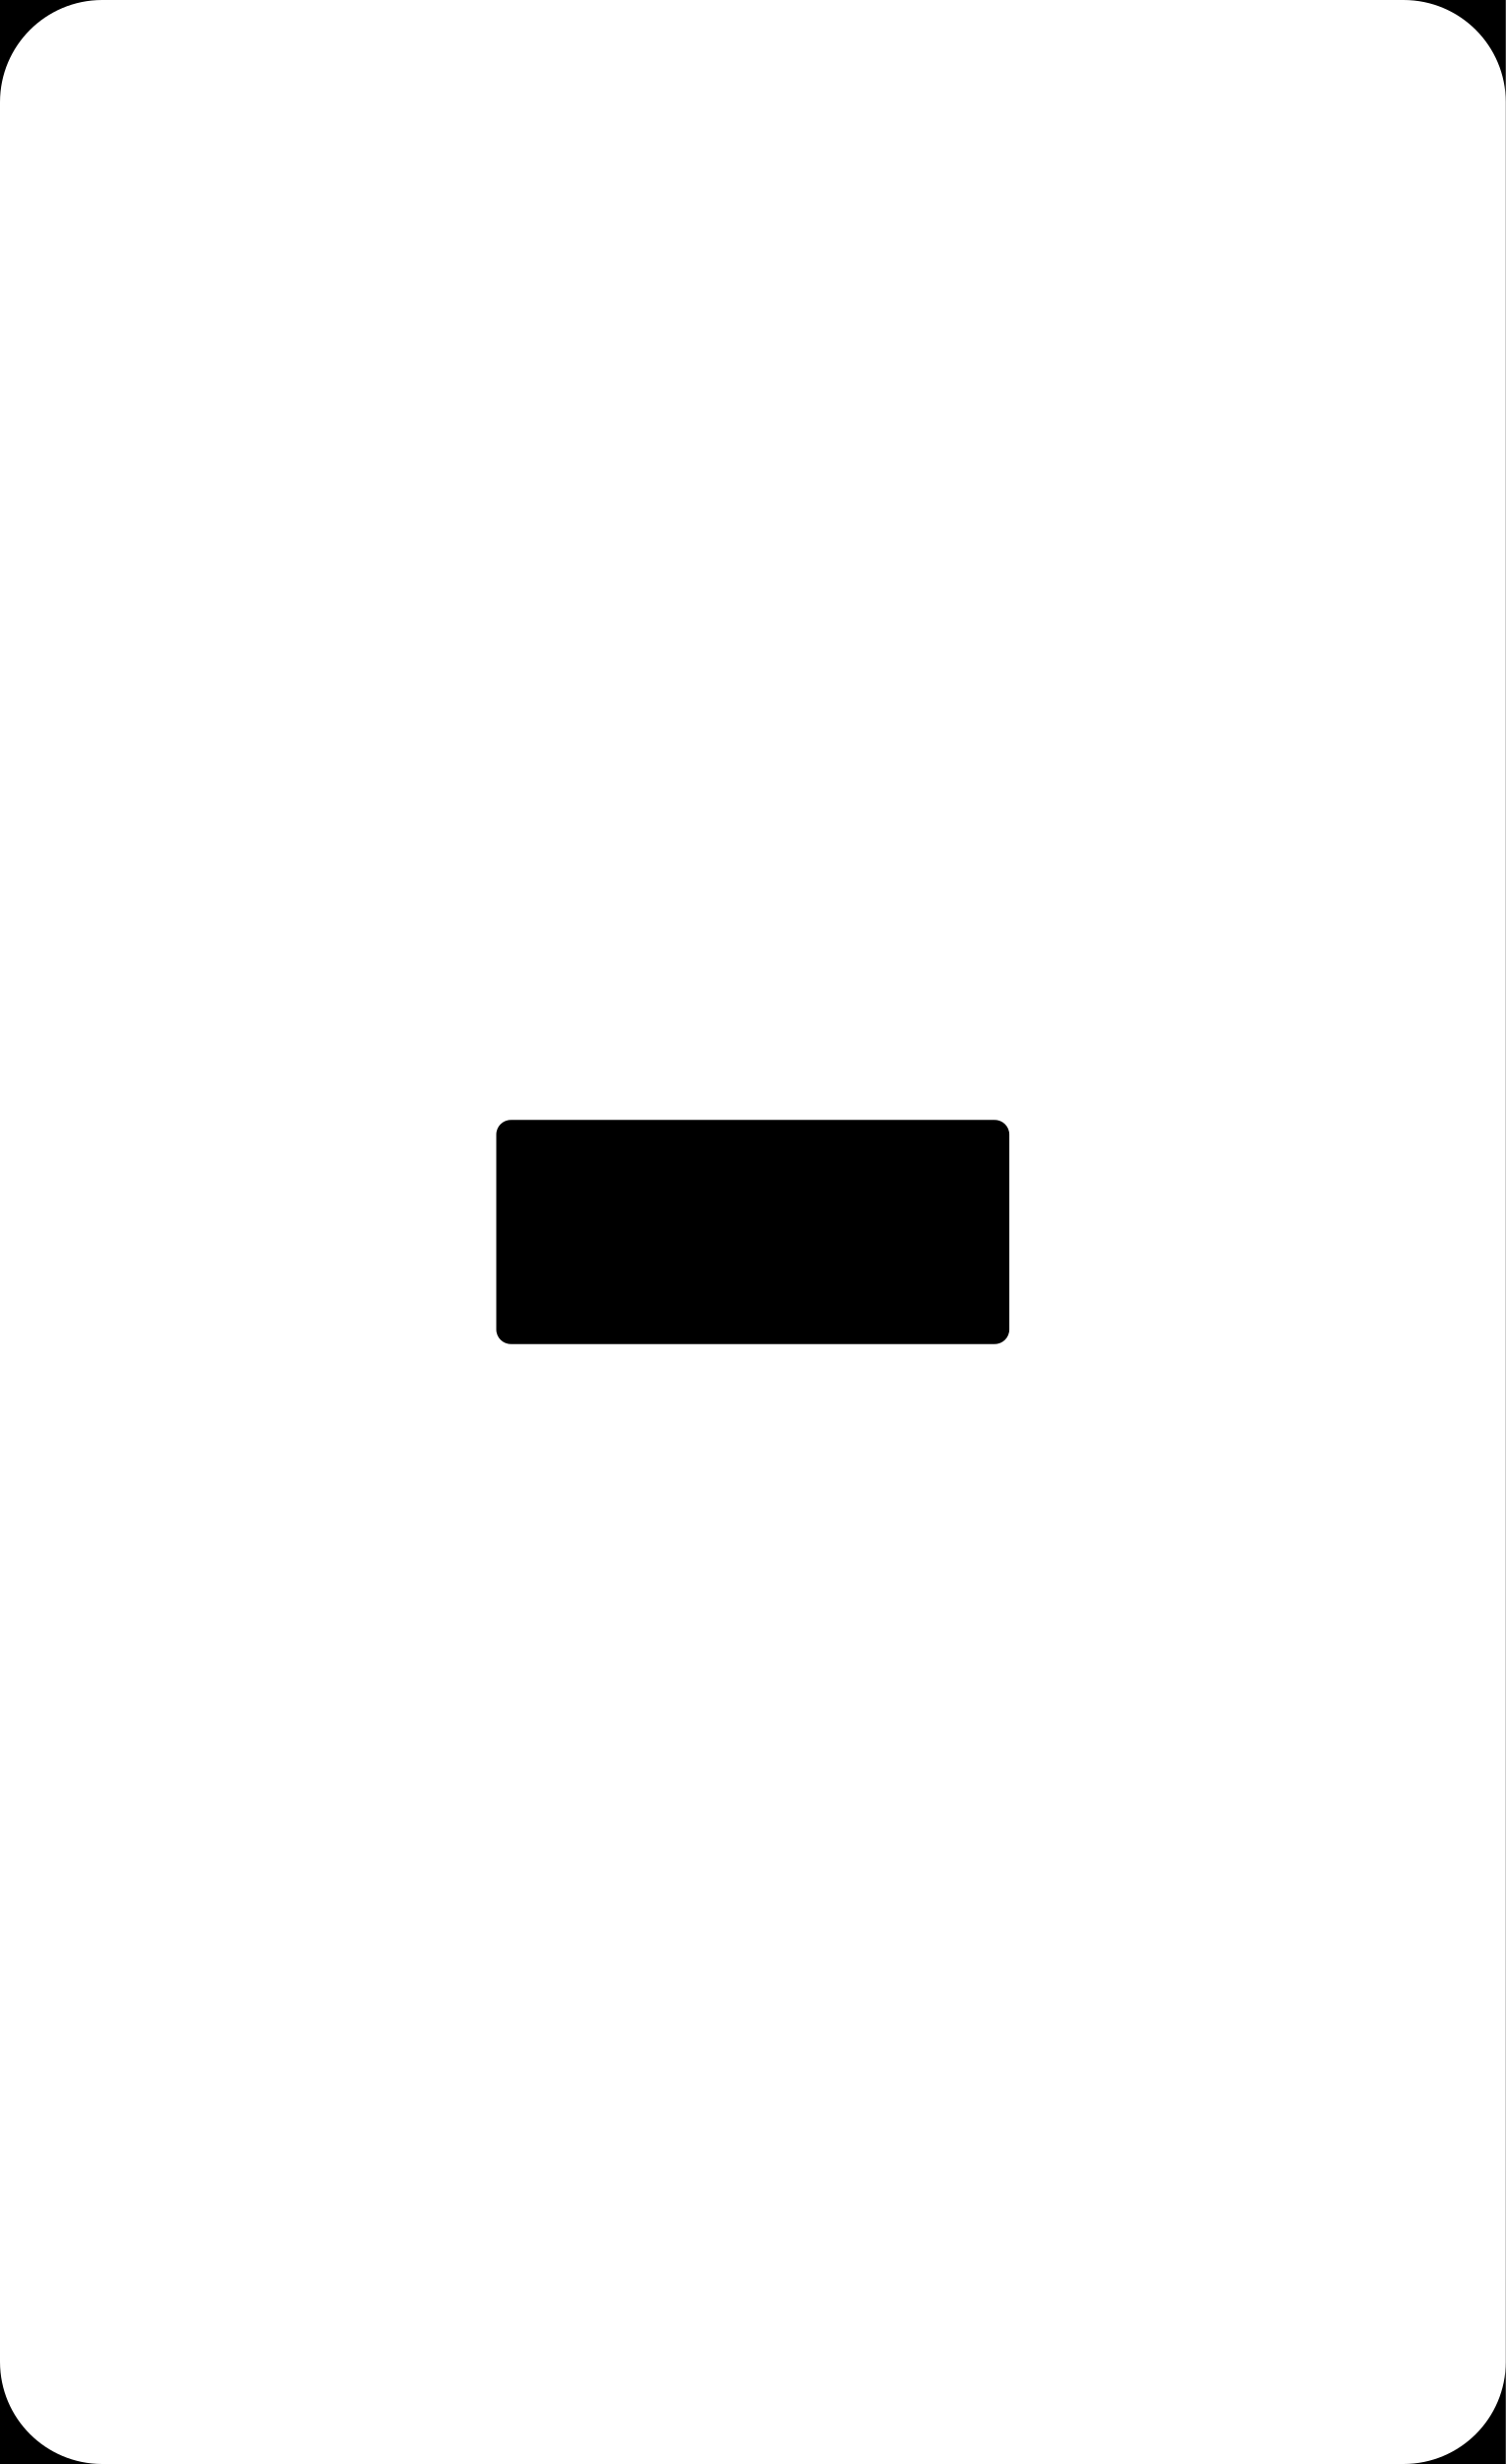
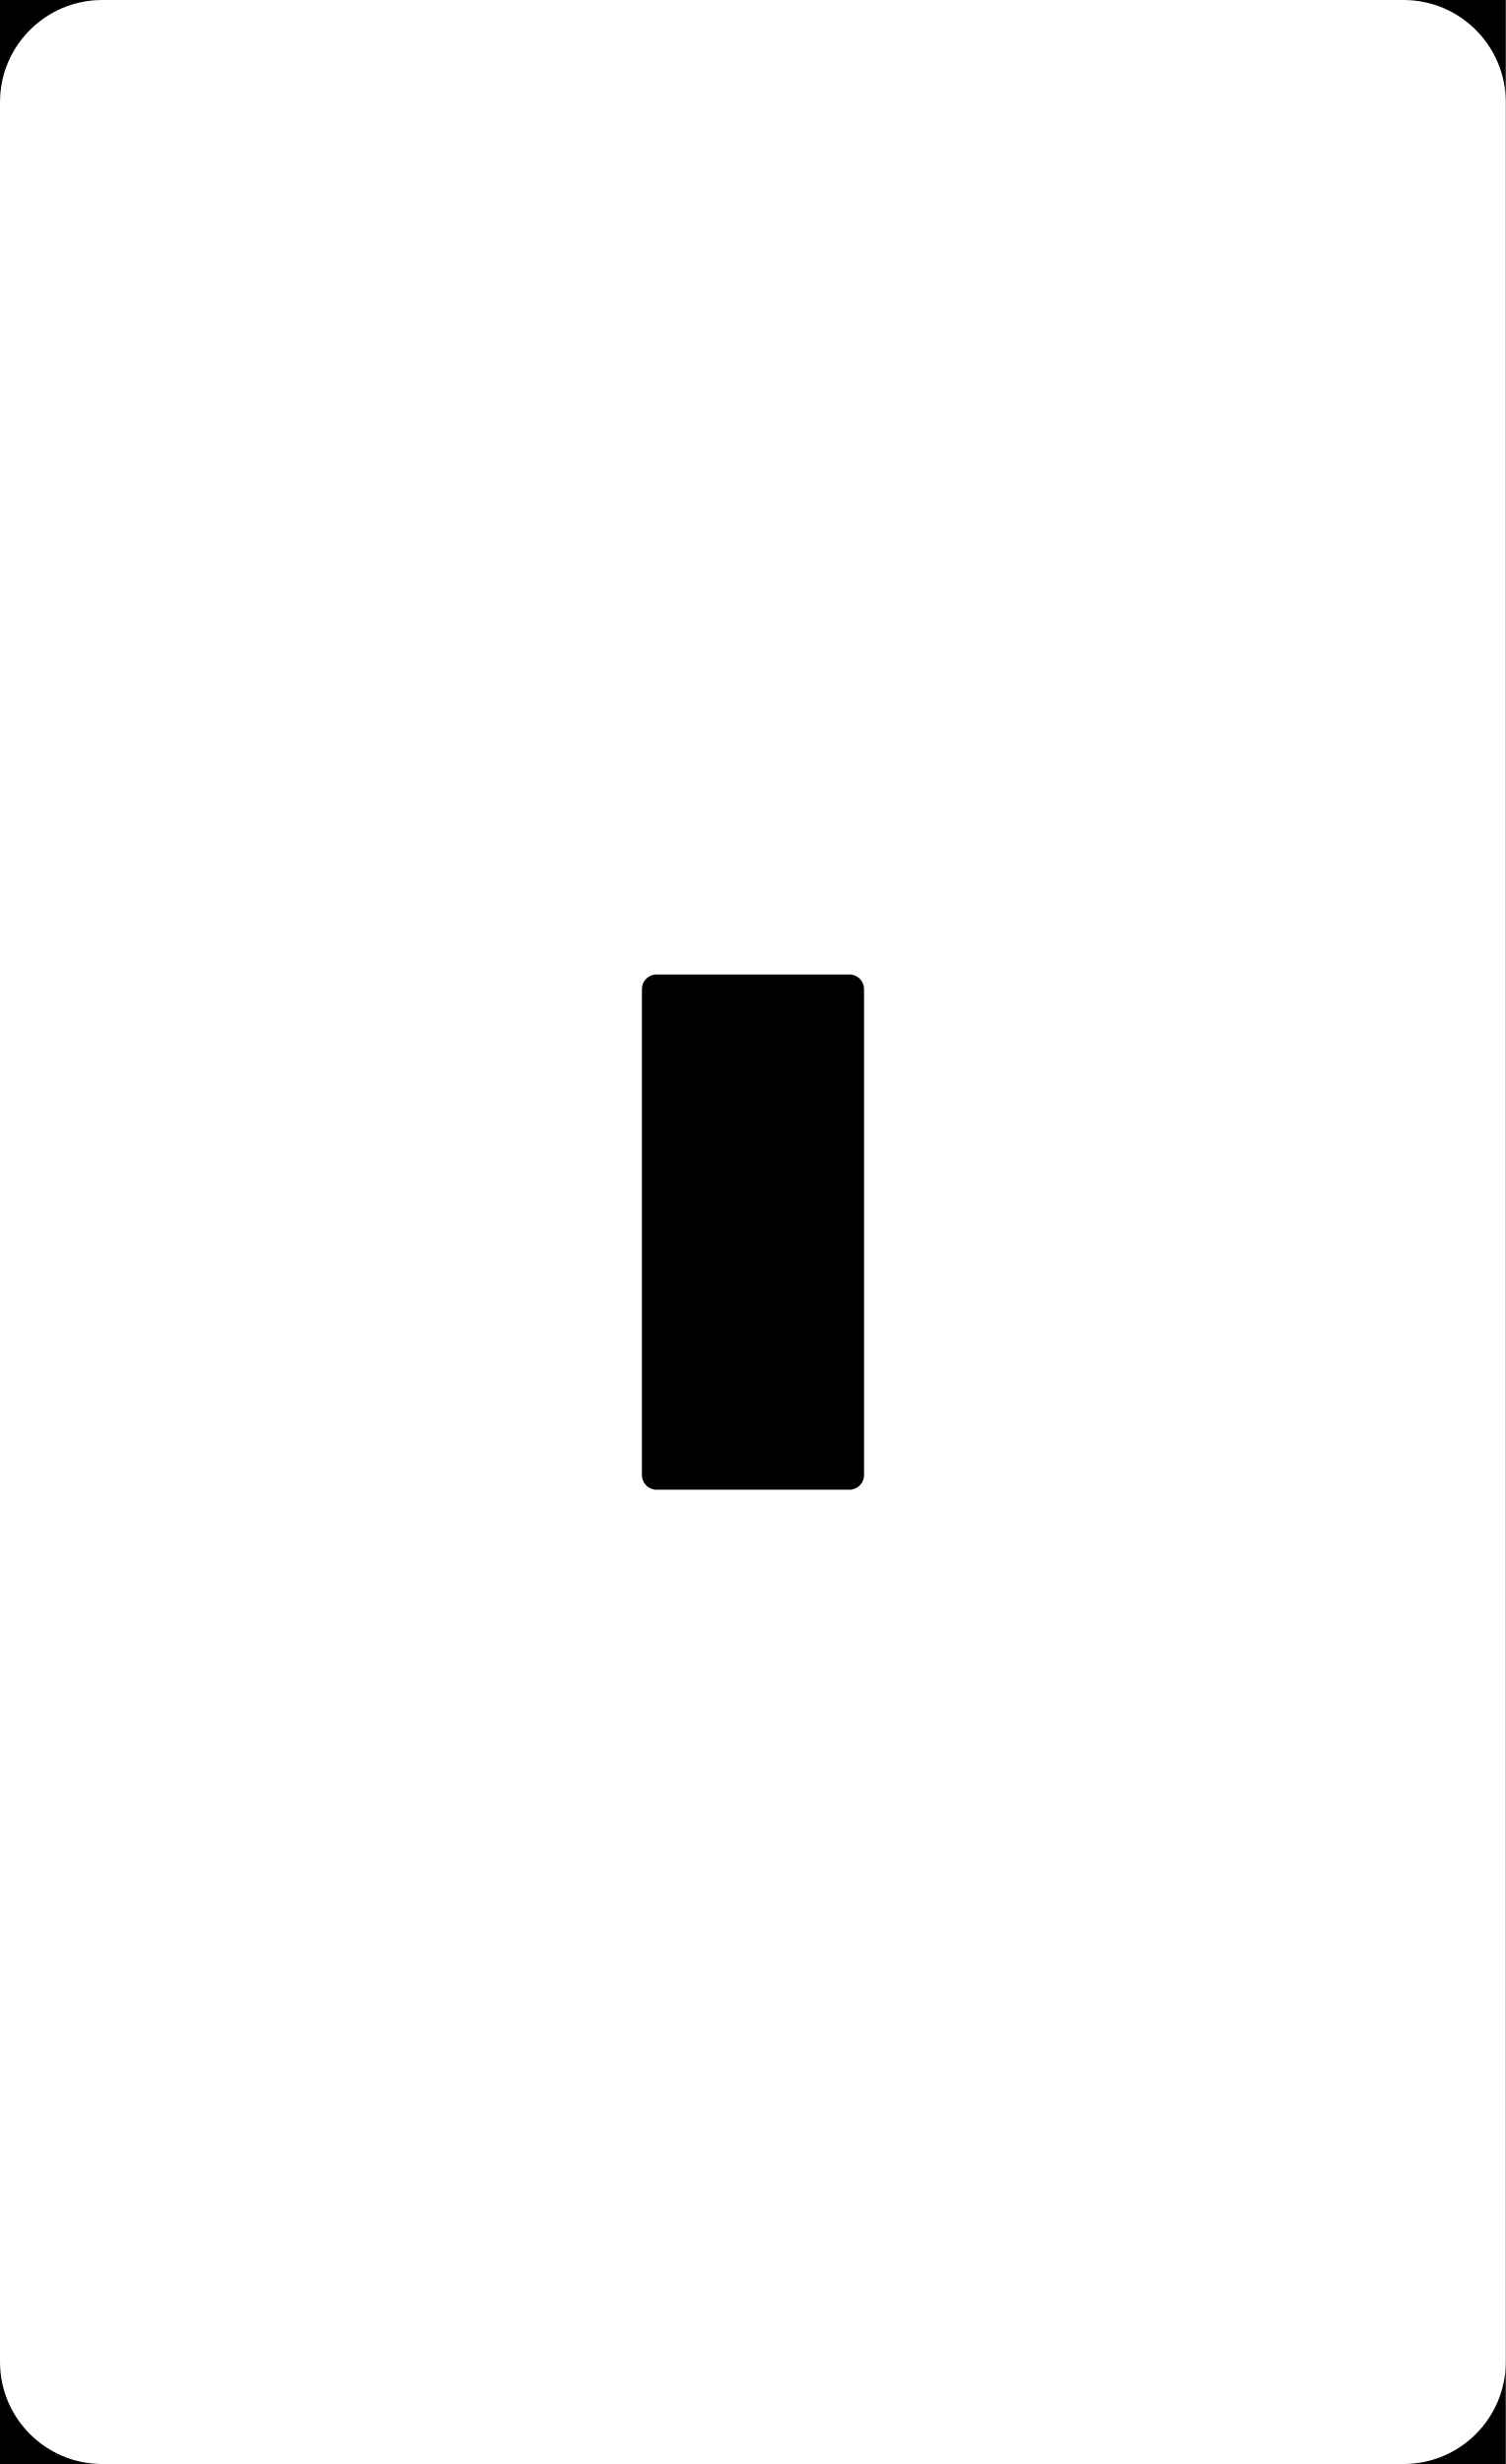
<svg xmlns="http://www.w3.org/2000/svg" width="825" height="1350" viewBox="0 0 825 1350">
  <rect width="825" height="1350" fill="black" />
  <rect x="0" y="0" width="825" height="1350" rx="56" fill="white" />
-   <rect x="271.9" y="613.6" width="281.1" height="122.8" rx="8" fill="black" />
+   <rect x="351.7" y="533.9" width="121.7" height="282.3" rx="8" fill="black" />
</svg>
